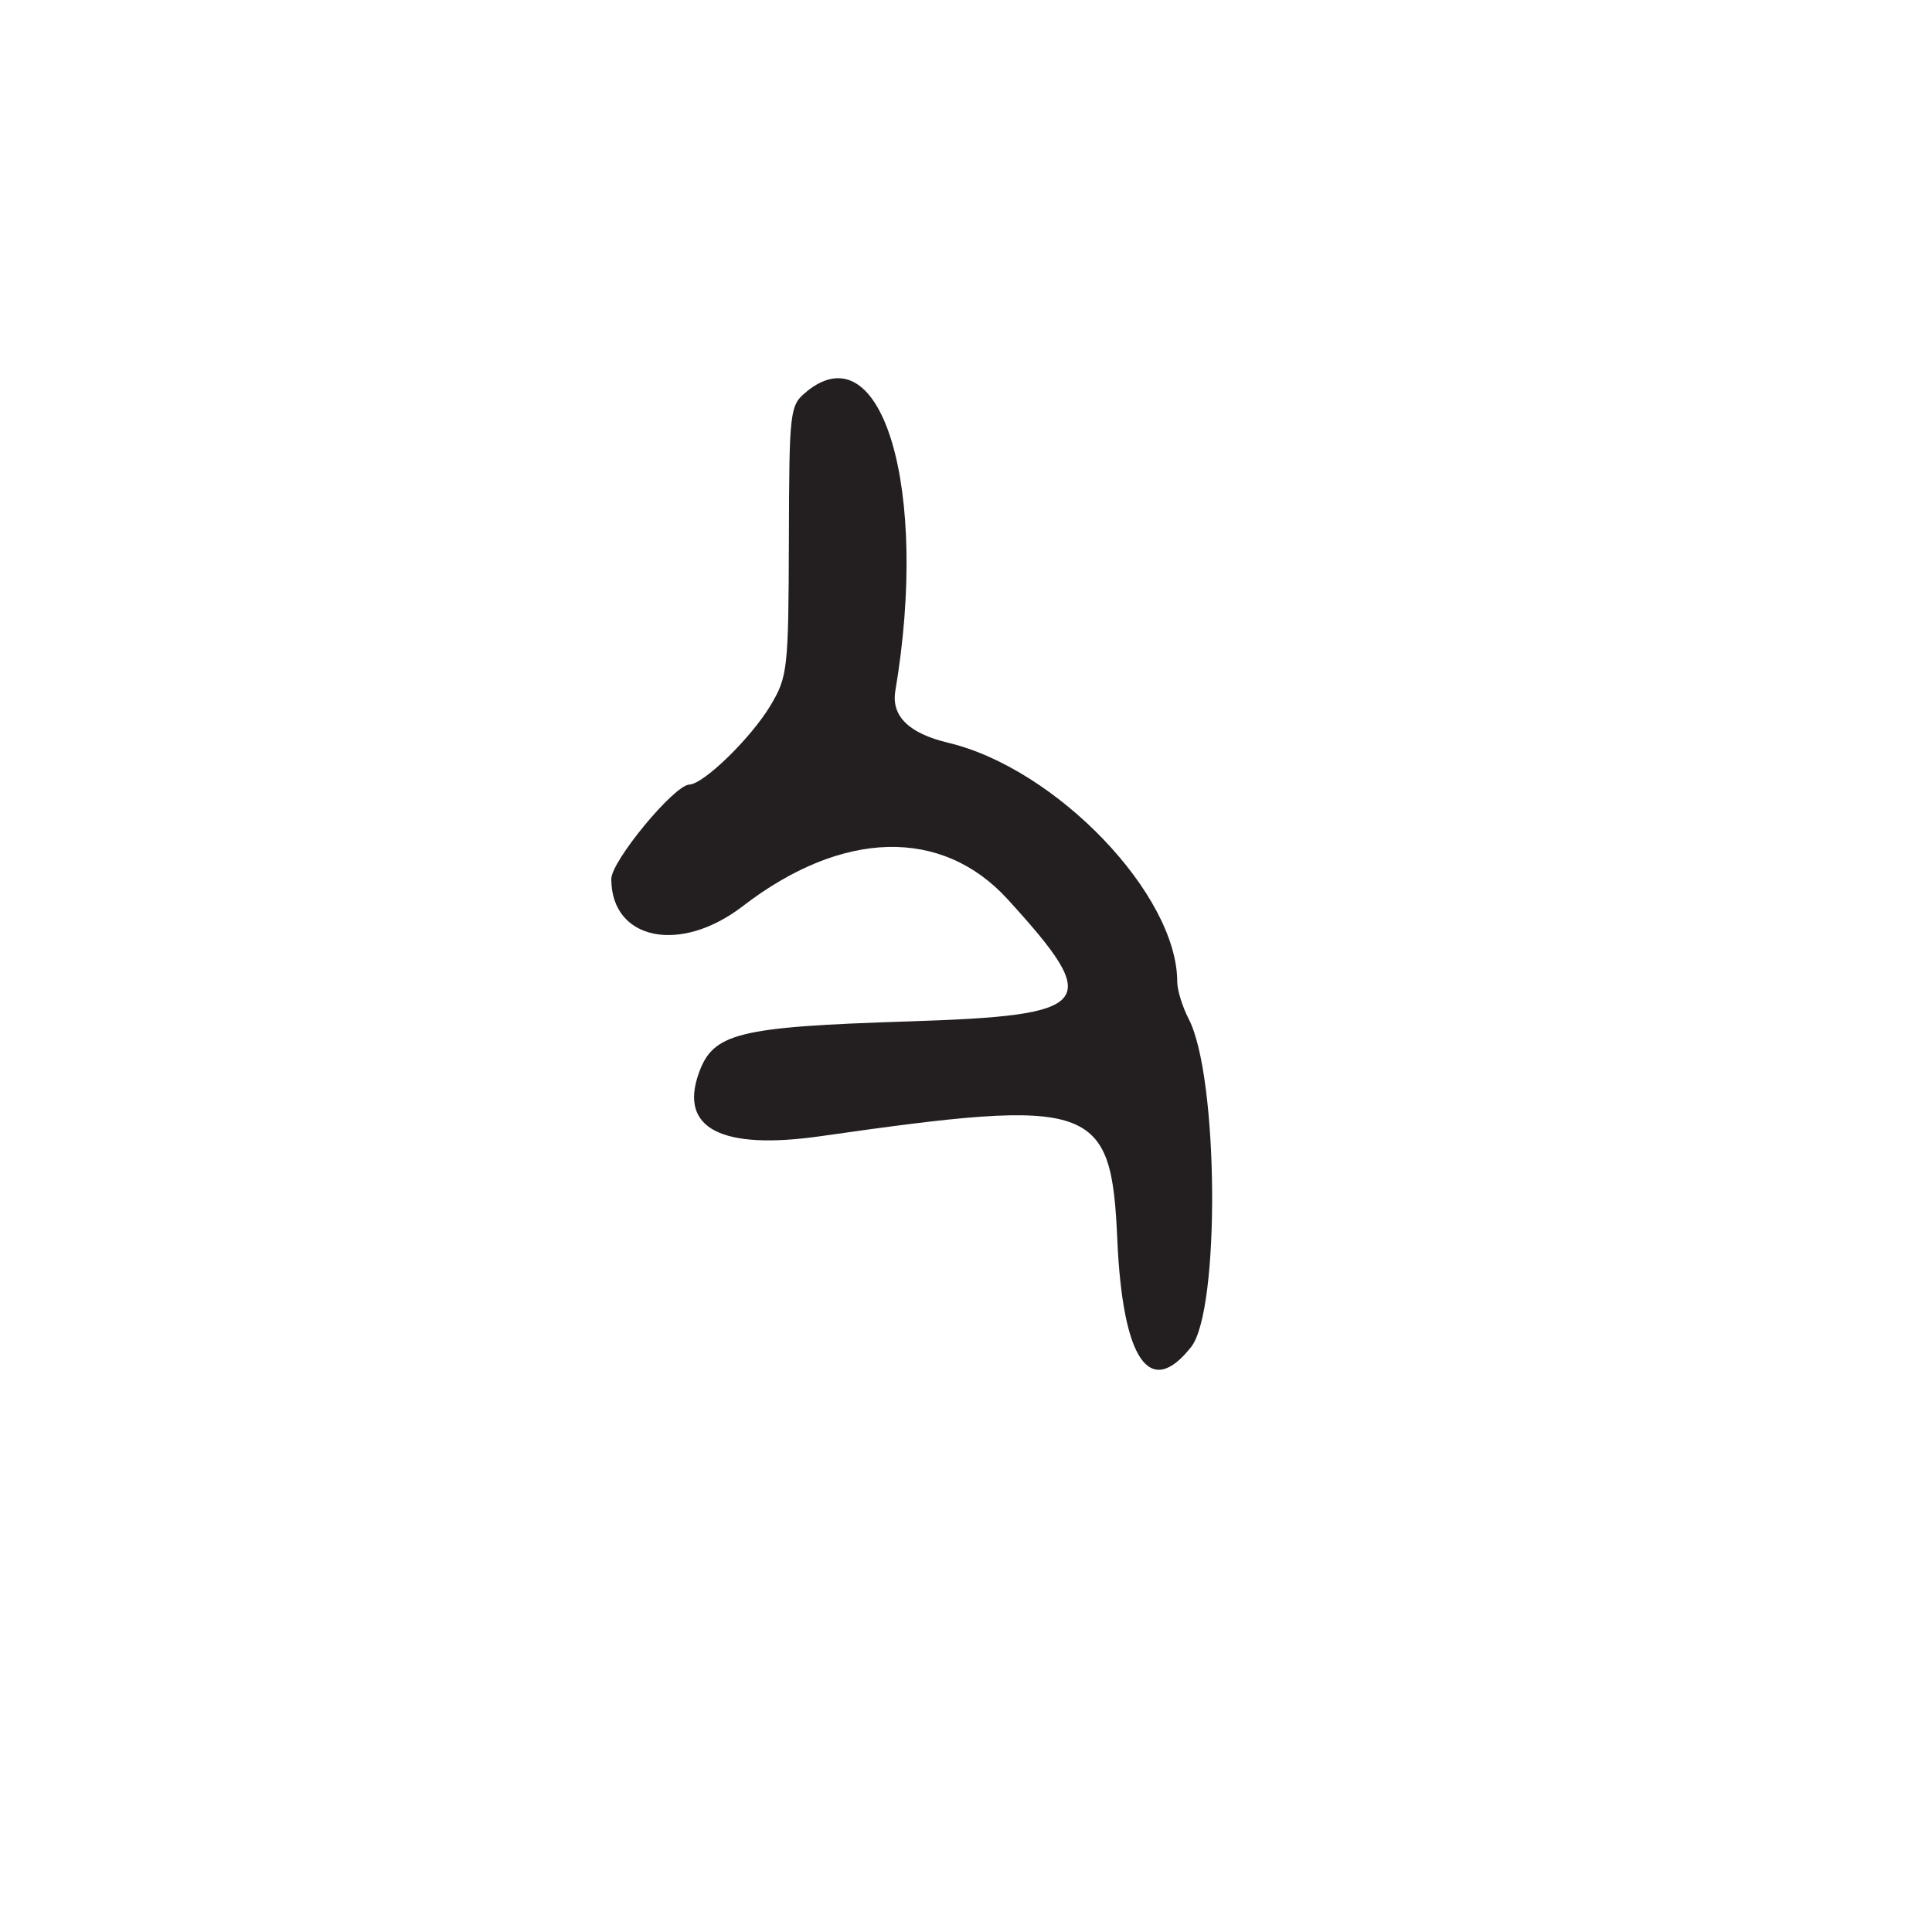
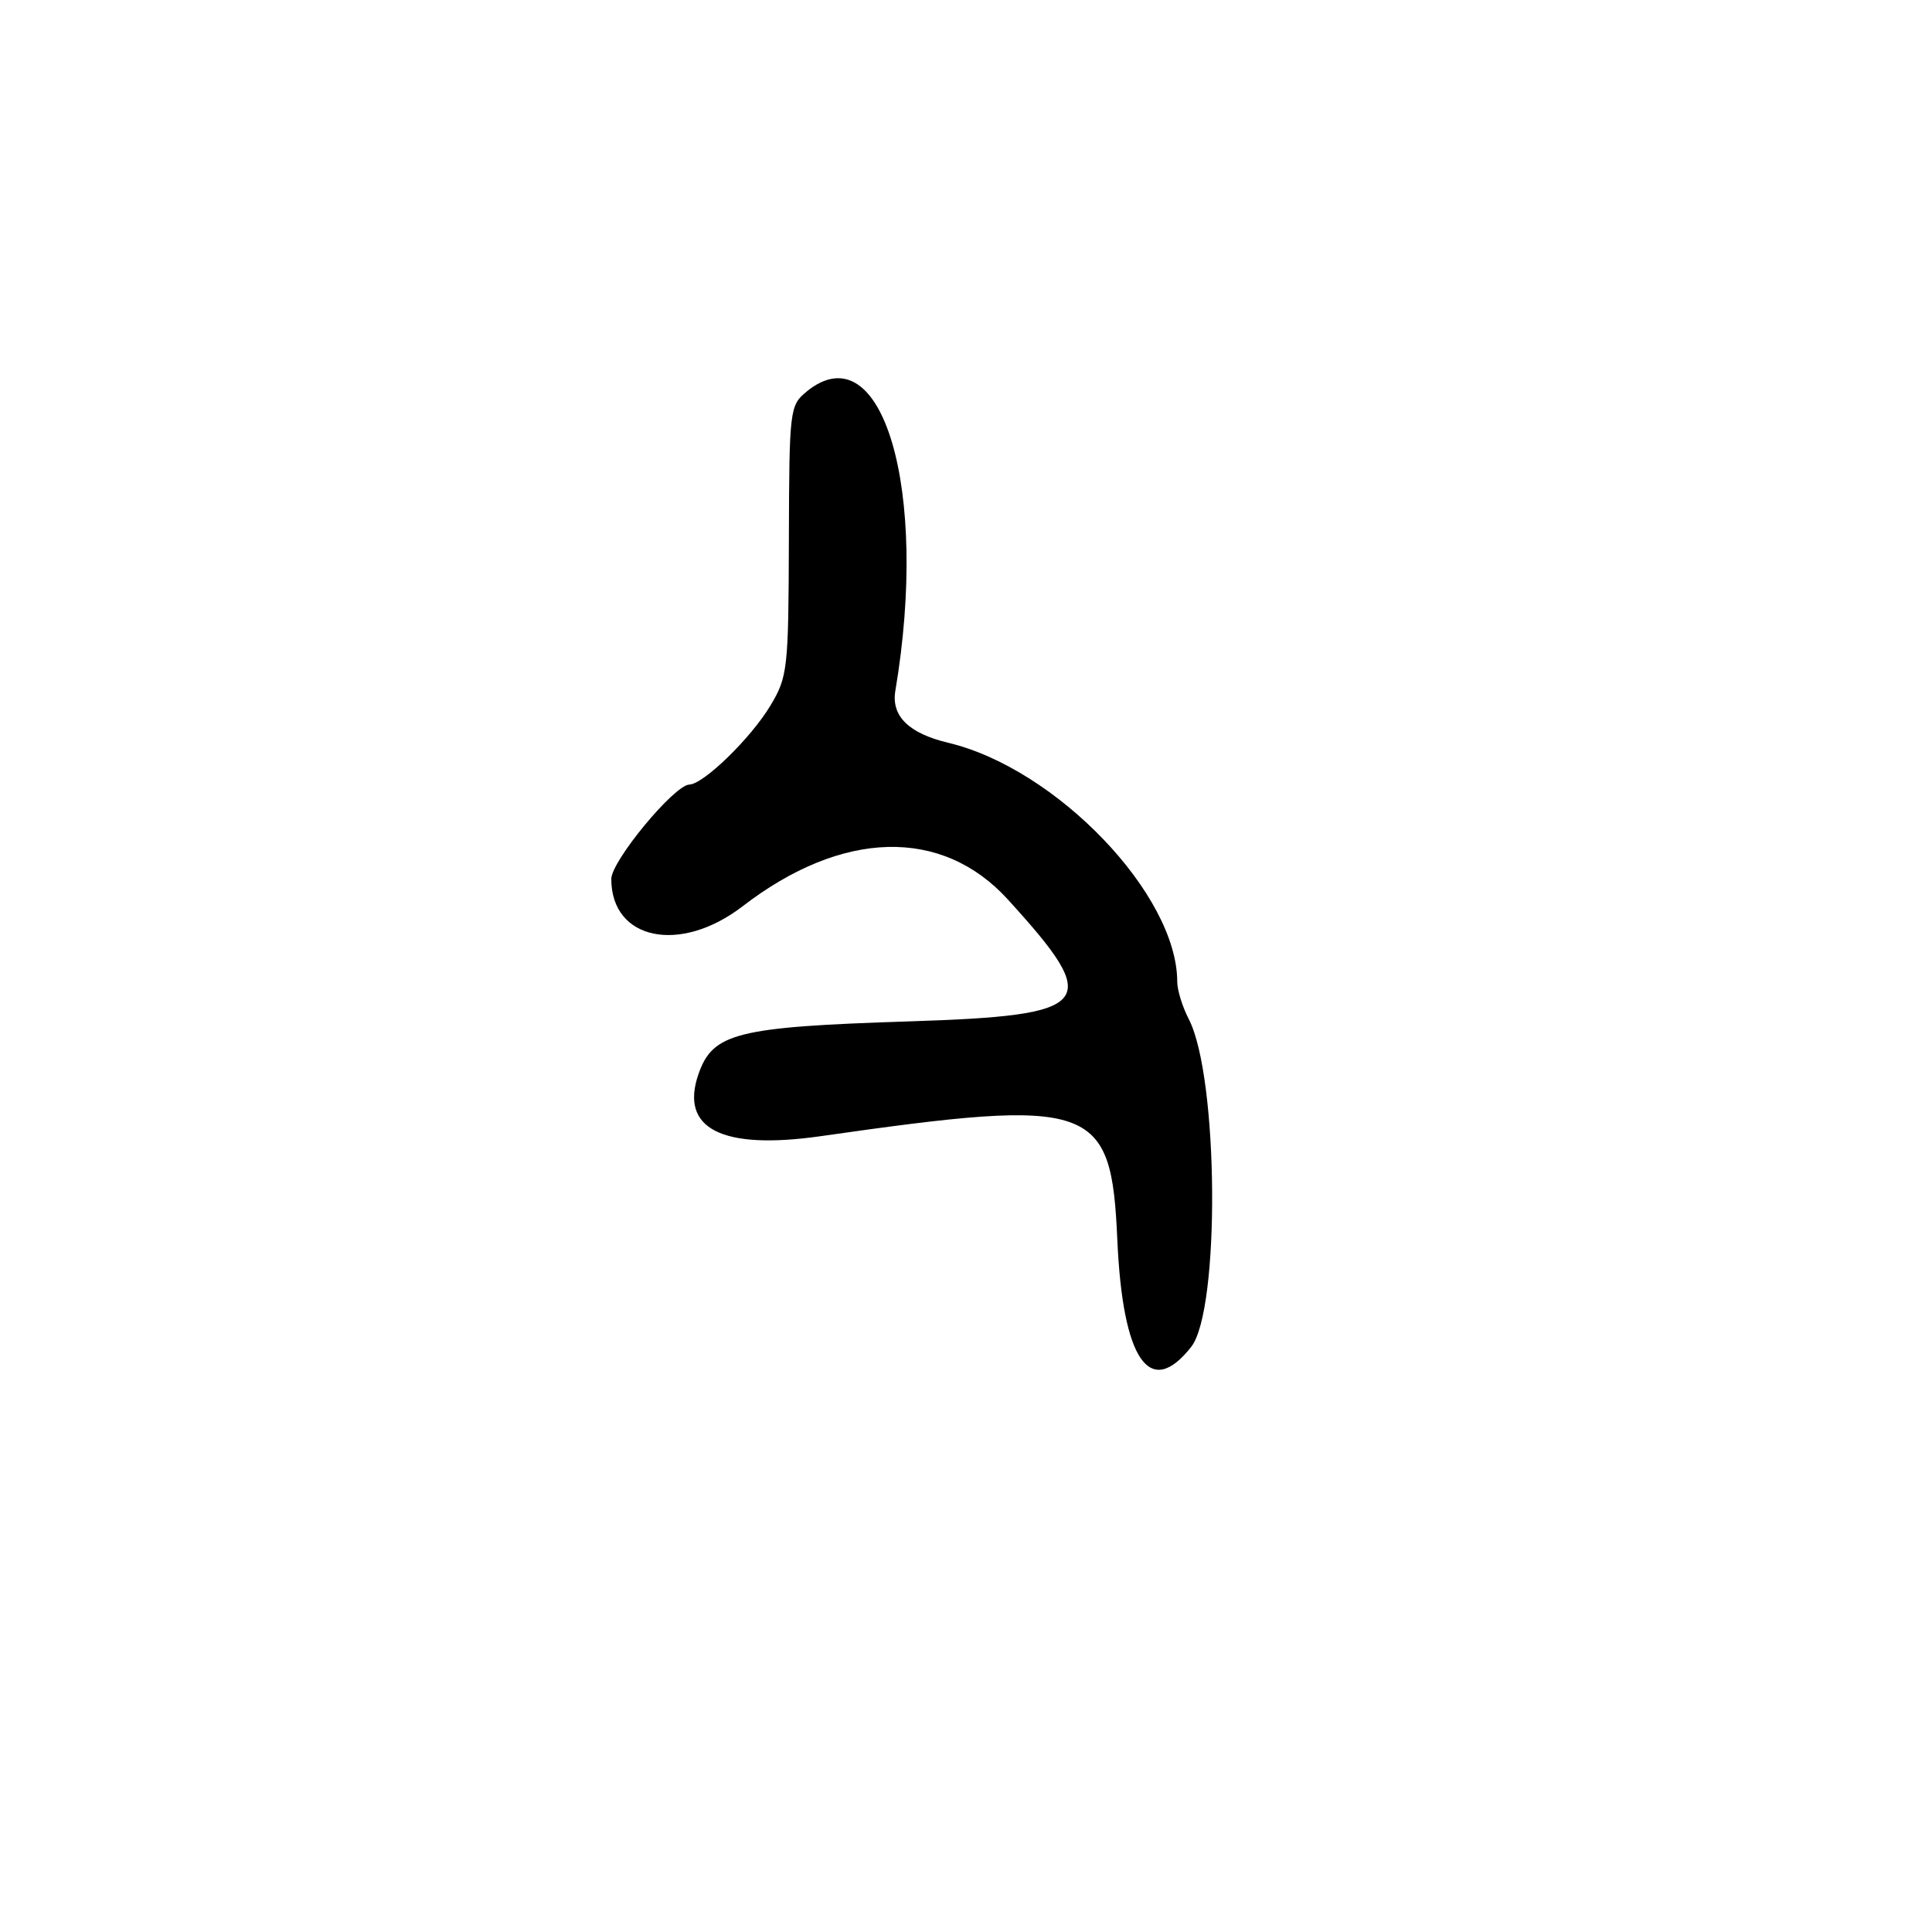
<svg xmlns="http://www.w3.org/2000/svg" id="Layer_1" data-name="Layer 1" viewBox="0 0 256 256">
-   <defs>
-     <style>
-       .cls-1 {
-         fill: #231f20;
-       }
-     </style>
-   </defs>
-   <path class="cls-1" d="M106.9,51.88c-2.26,1.83-2.32,2.29-2.37,19.75-.05,17.03-.16,18.06-2.45,21.87-2.57,4.29-8.84,10.4-10.74,10.46-2.02.07-10.34,10.14-10.34,12.51,0,8.1,9.12,9.99,17.41,3.61,13.18-10.15,26.39-10.49,35.12-.91,12.7,13.93,11.52,15.38-13.1,16.17-22.75.73-25.96,1.53-27.86,6.93-2.56,7.28,3.06,10.15,16.17,8.28,36.26-5.18,38.51-4.4,39.31,13.72.71,15.97,4.3,21.18,9.79,14.2,3.86-4.92,3.64-35.78-.32-43.43-.84-1.62-1.53-3.85-1.53-4.95,0-11.55-15.99-28.24-30.35-31.67q-7.85-1.87-7-6.9c4.5-26.66-1.74-47.75-11.75-39.65Z" />
+   <path d="M106.9,51.88c-2.26,1.83-2.32,2.29-2.37,19.75-.05,17.03-.16,18.06-2.45,21.87-2.57,4.29-8.84,10.4-10.74,10.46-2.02.07-10.34,10.14-10.34,12.51,0,8.1,9.12,9.99,17.41,3.61,13.18-10.15,26.39-10.49,35.12-.91,12.7,13.93,11.52,15.38-13.1,16.17-22.75.73-25.96,1.53-27.86,6.93-2.56,7.28,3.06,10.15,16.17,8.28,36.26-5.18,38.51-4.4,39.31,13.72.71,15.97,4.3,21.18,9.79,14.2,3.86-4.92,3.64-35.78-.32-43.43-.84-1.62-1.53-3.85-1.53-4.95,0-11.55-15.99-28.24-30.35-31.67q-7.85-1.87-7-6.9c4.5-26.66-1.74-47.75-11.75-39.65Z" />
</svg>
